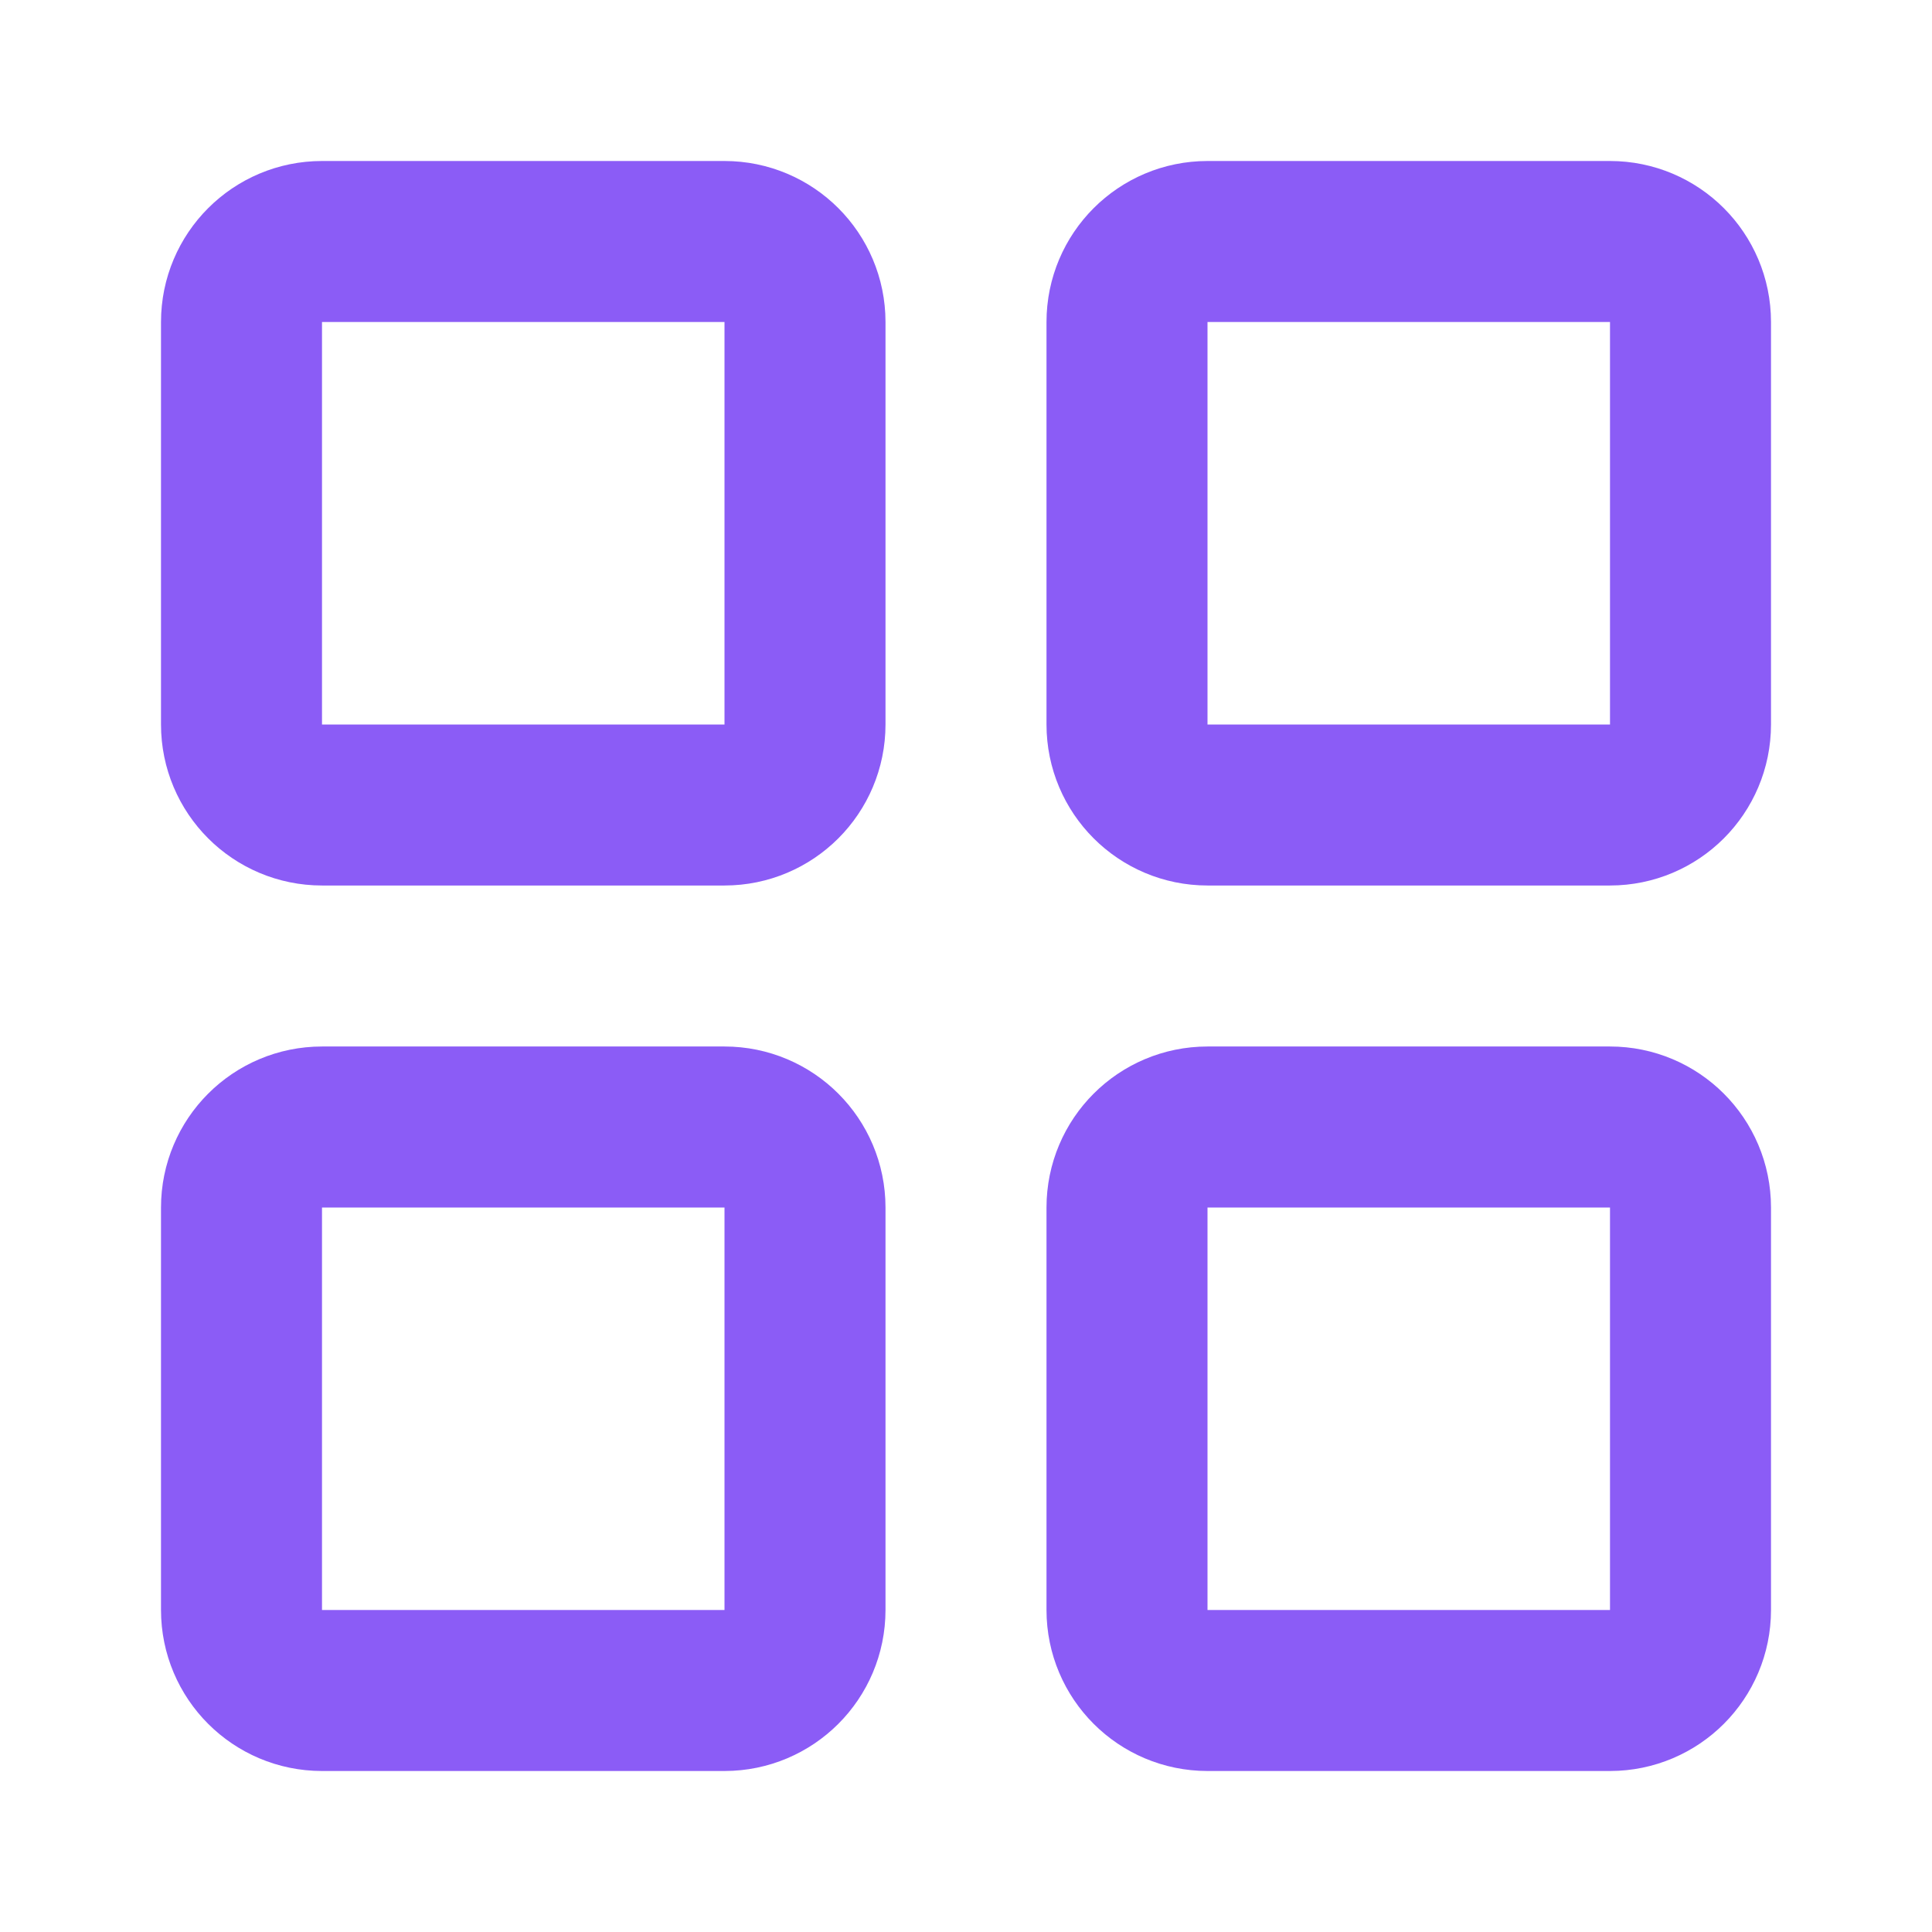
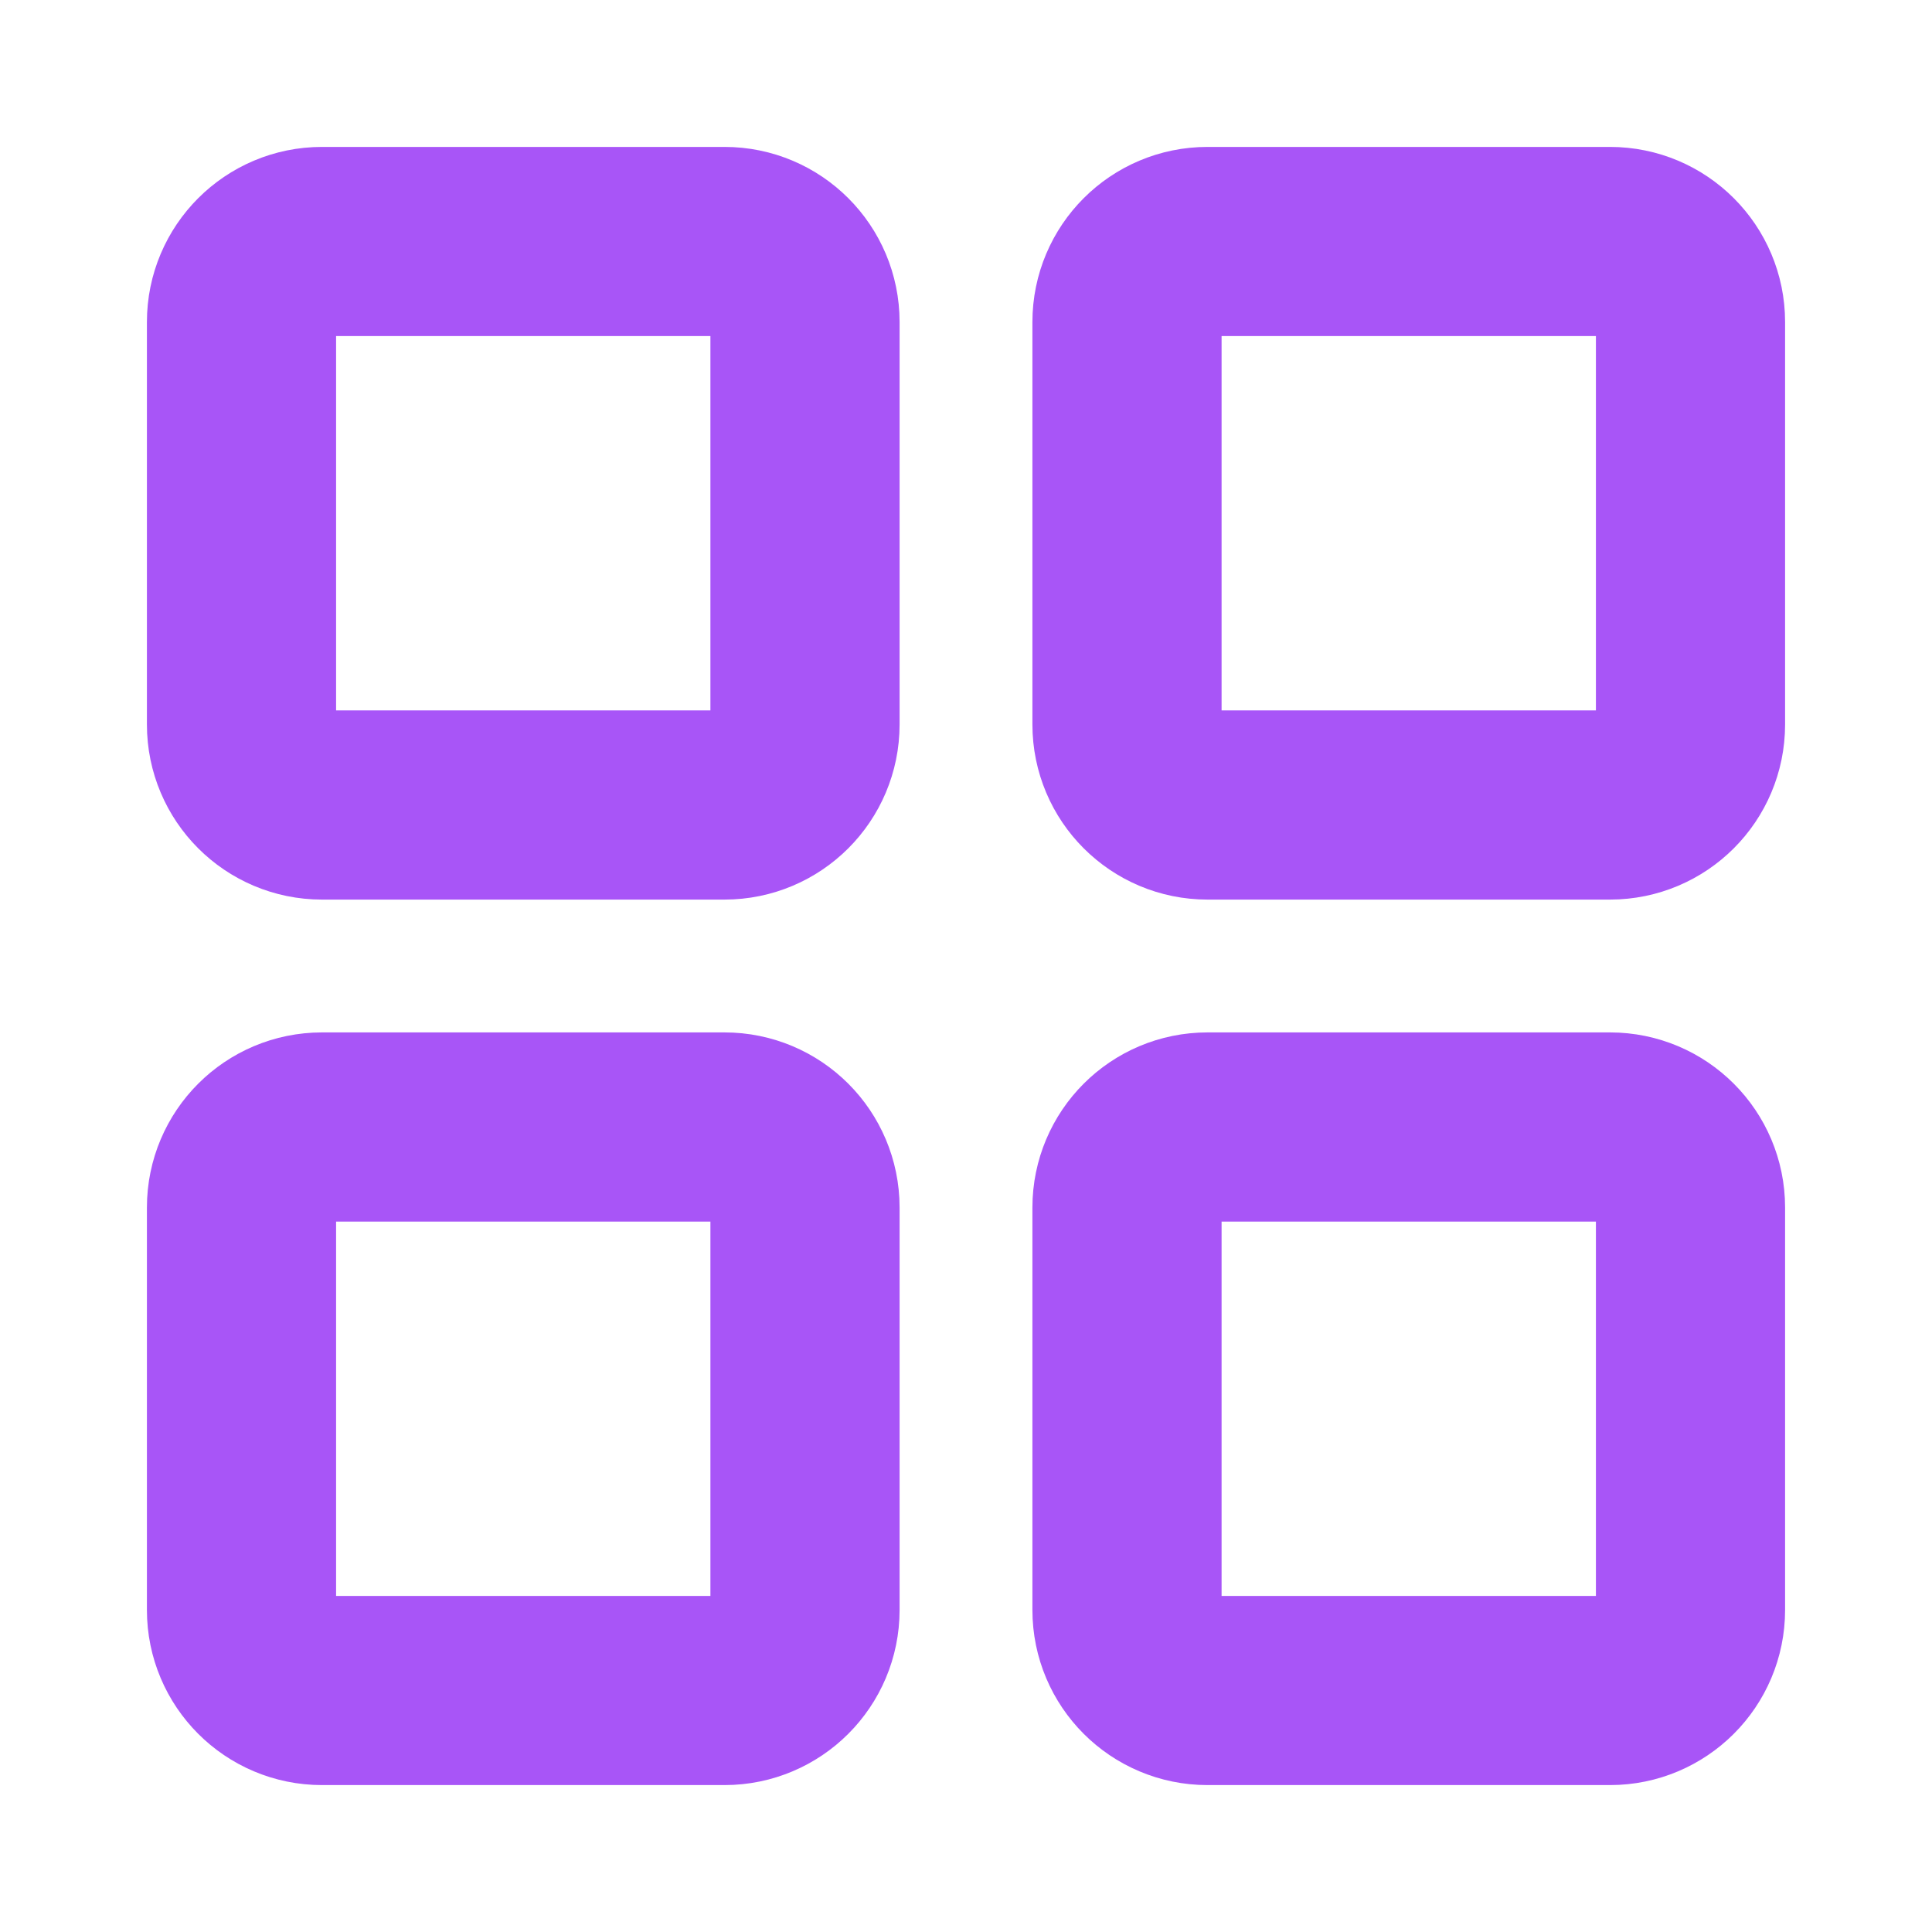
- <svg xmlns="http://www.w3.org/2000/svg" width="24" height="24" viewBox="0 0 24 24" fill="none" stroke="#8b5cf6" stroke-width="2" stroke-linecap="round" stroke-linejoin="round">
+ <svg xmlns="http://www.w3.org/2000/svg" width="24" height="24" viewBox="0 0 24 24" fill="none" stroke="#a855f7" stroke-width="2.35" stroke-linecap="round" stroke-linejoin="round">
  <rect width="7" height="7" x="3" y="3" rx="1" />
  <rect width="7" height="7" x="14" y="3" rx="1" />
  <rect width="7" height="7" x="14" y="14" rx="1" />
  <rect width="7" height="7" x="3" y="14" rx="1" />
</svg>
